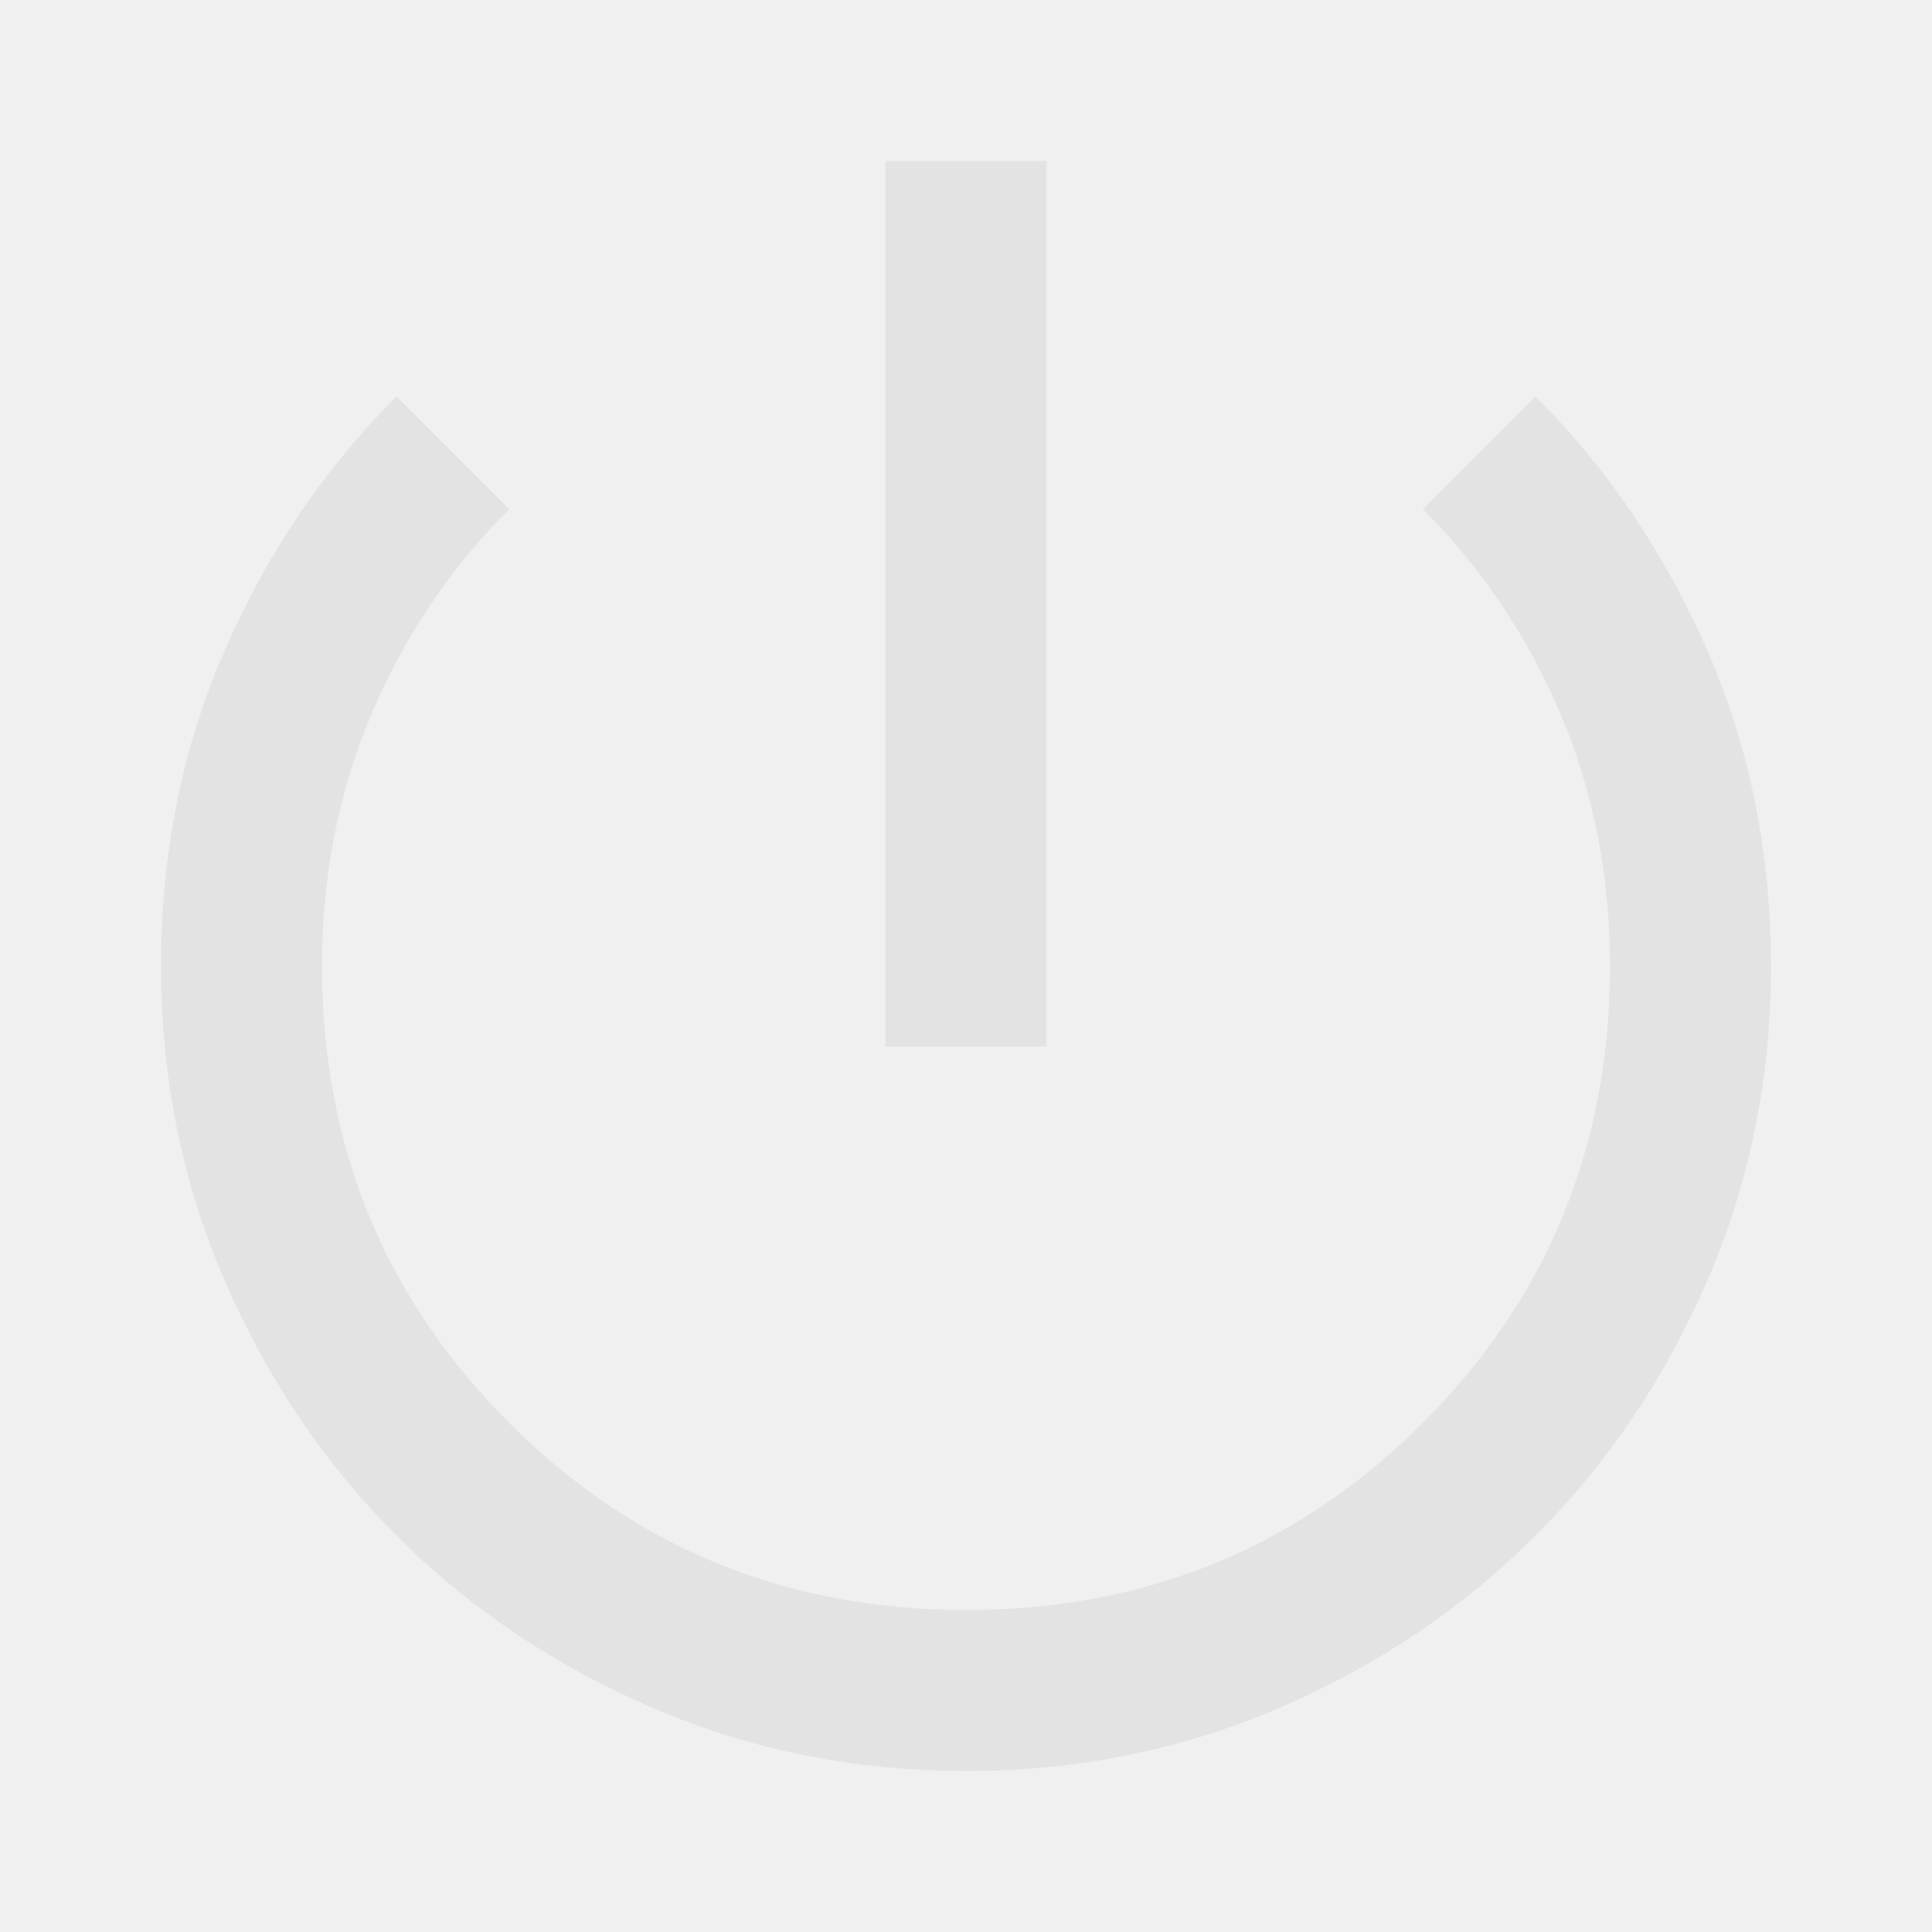
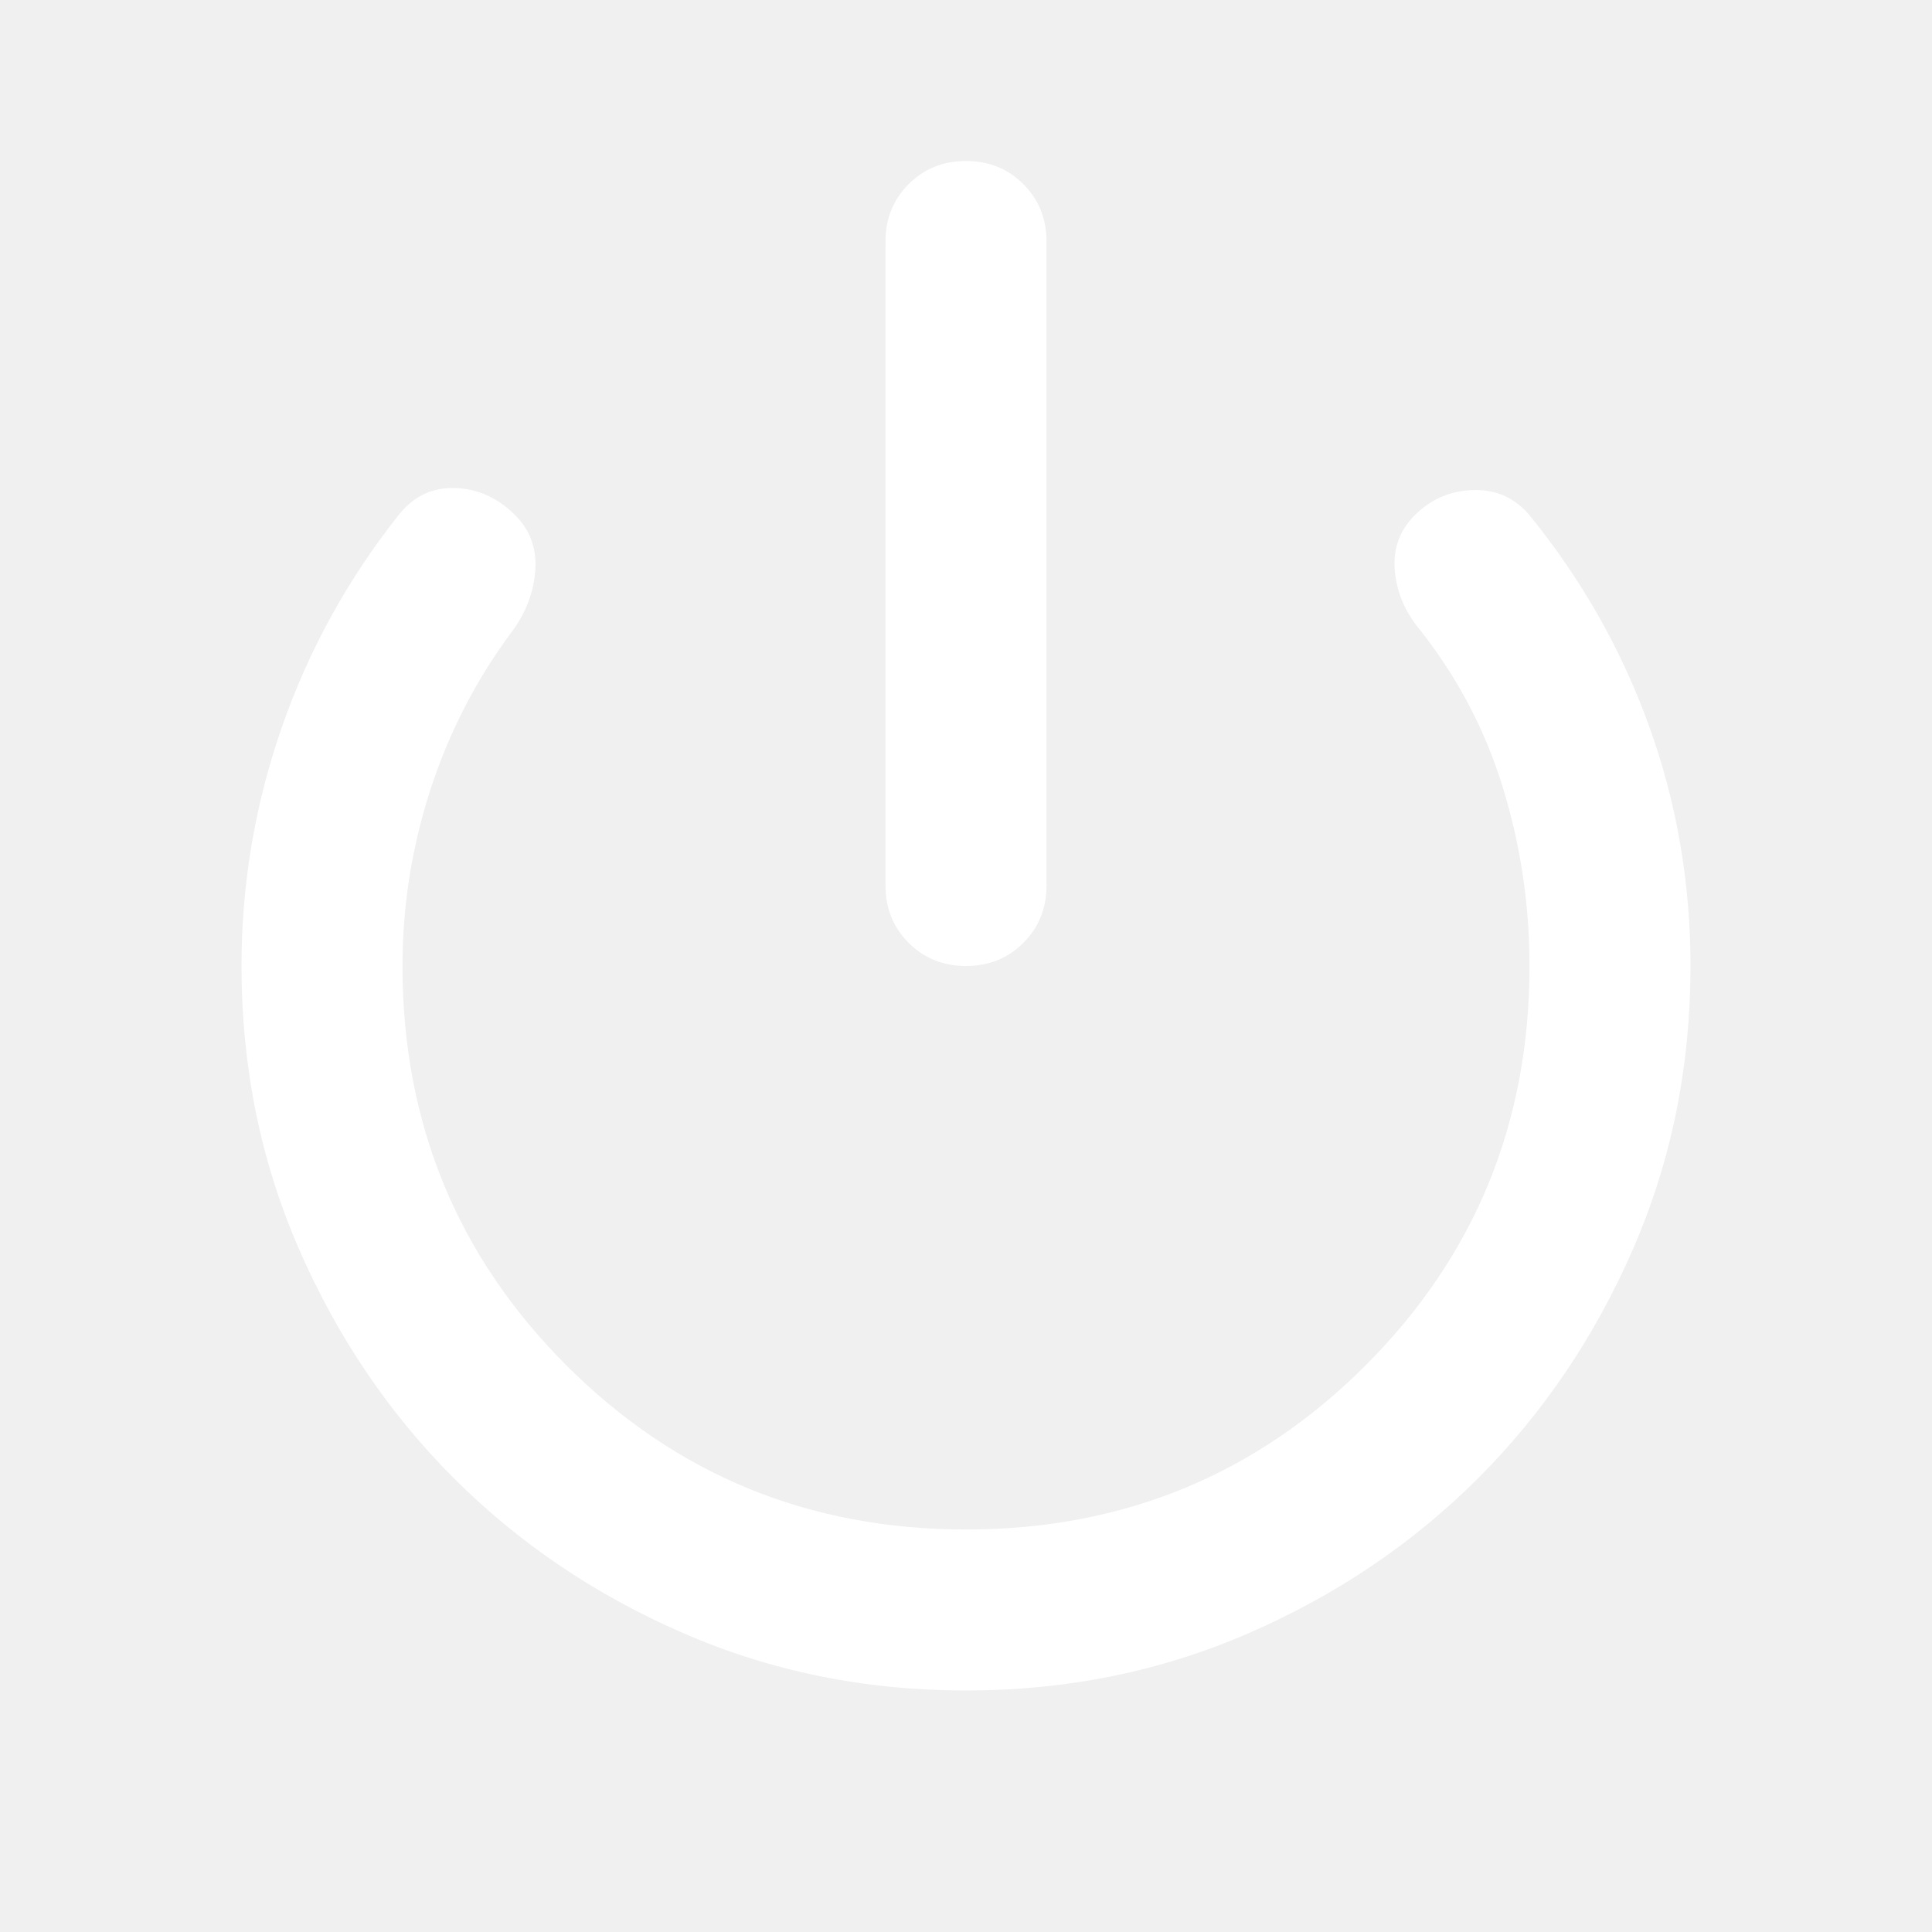
- <svg xmlns="http://www.w3.org/2000/svg" height="24px" viewBox="0 -960 960 960" width="24px" fill="#e3e3e3">
-   <path d="M480-80q-83 0-156-31.5T197-197q-54-54-85.5-127T80-480q0-84 31.5-156.5T197-763l56 56q-44 44-68.5 102T160-480q0 134 93 227t227 93q134 0 227-93t93-227q0-67-24.5-125T707-707l56-56q54 54 85.5 126.5T880-480q0 83-31.5 156T763-197q-54 54-127 85.5T480-80Zm-40-360v-440h80v440h-80Z" />
+ <svg xmlns="http://www.w3.org/2000/svg" height="24px" viewBox="0 -960 960 960" width="24px" fill="#FFFFFF">
+   <path d="M480-480q-17 0-28.5-11.5T440-520v-320q0-17 11.5-28.5T480-880q17 0 28.5 11.5T520-840v320q0 17-11.5 28.5T480-480Zm0 360q-75 0-140.5-28.5t-114-77q-48.5-48.5-77-114T120-480q0-61 20-118.5T198-704q11-14 28-13.5t30 13.5q11 11 10 27t-11 30q-27 36-41 79t-14 88q0 117 81.5 198.5T480-200q117 0 198.5-81.5T760-480q0-46-13.5-89.5T704-649q-10-13-11-28.5t10-26.5q12-12 29-12.5t28 12.5q39 48 59.5 105T840-480q0 75-28.5 140.5t-77 114q-48.5 48.5-114 77T480-120Z" />
</svg>
